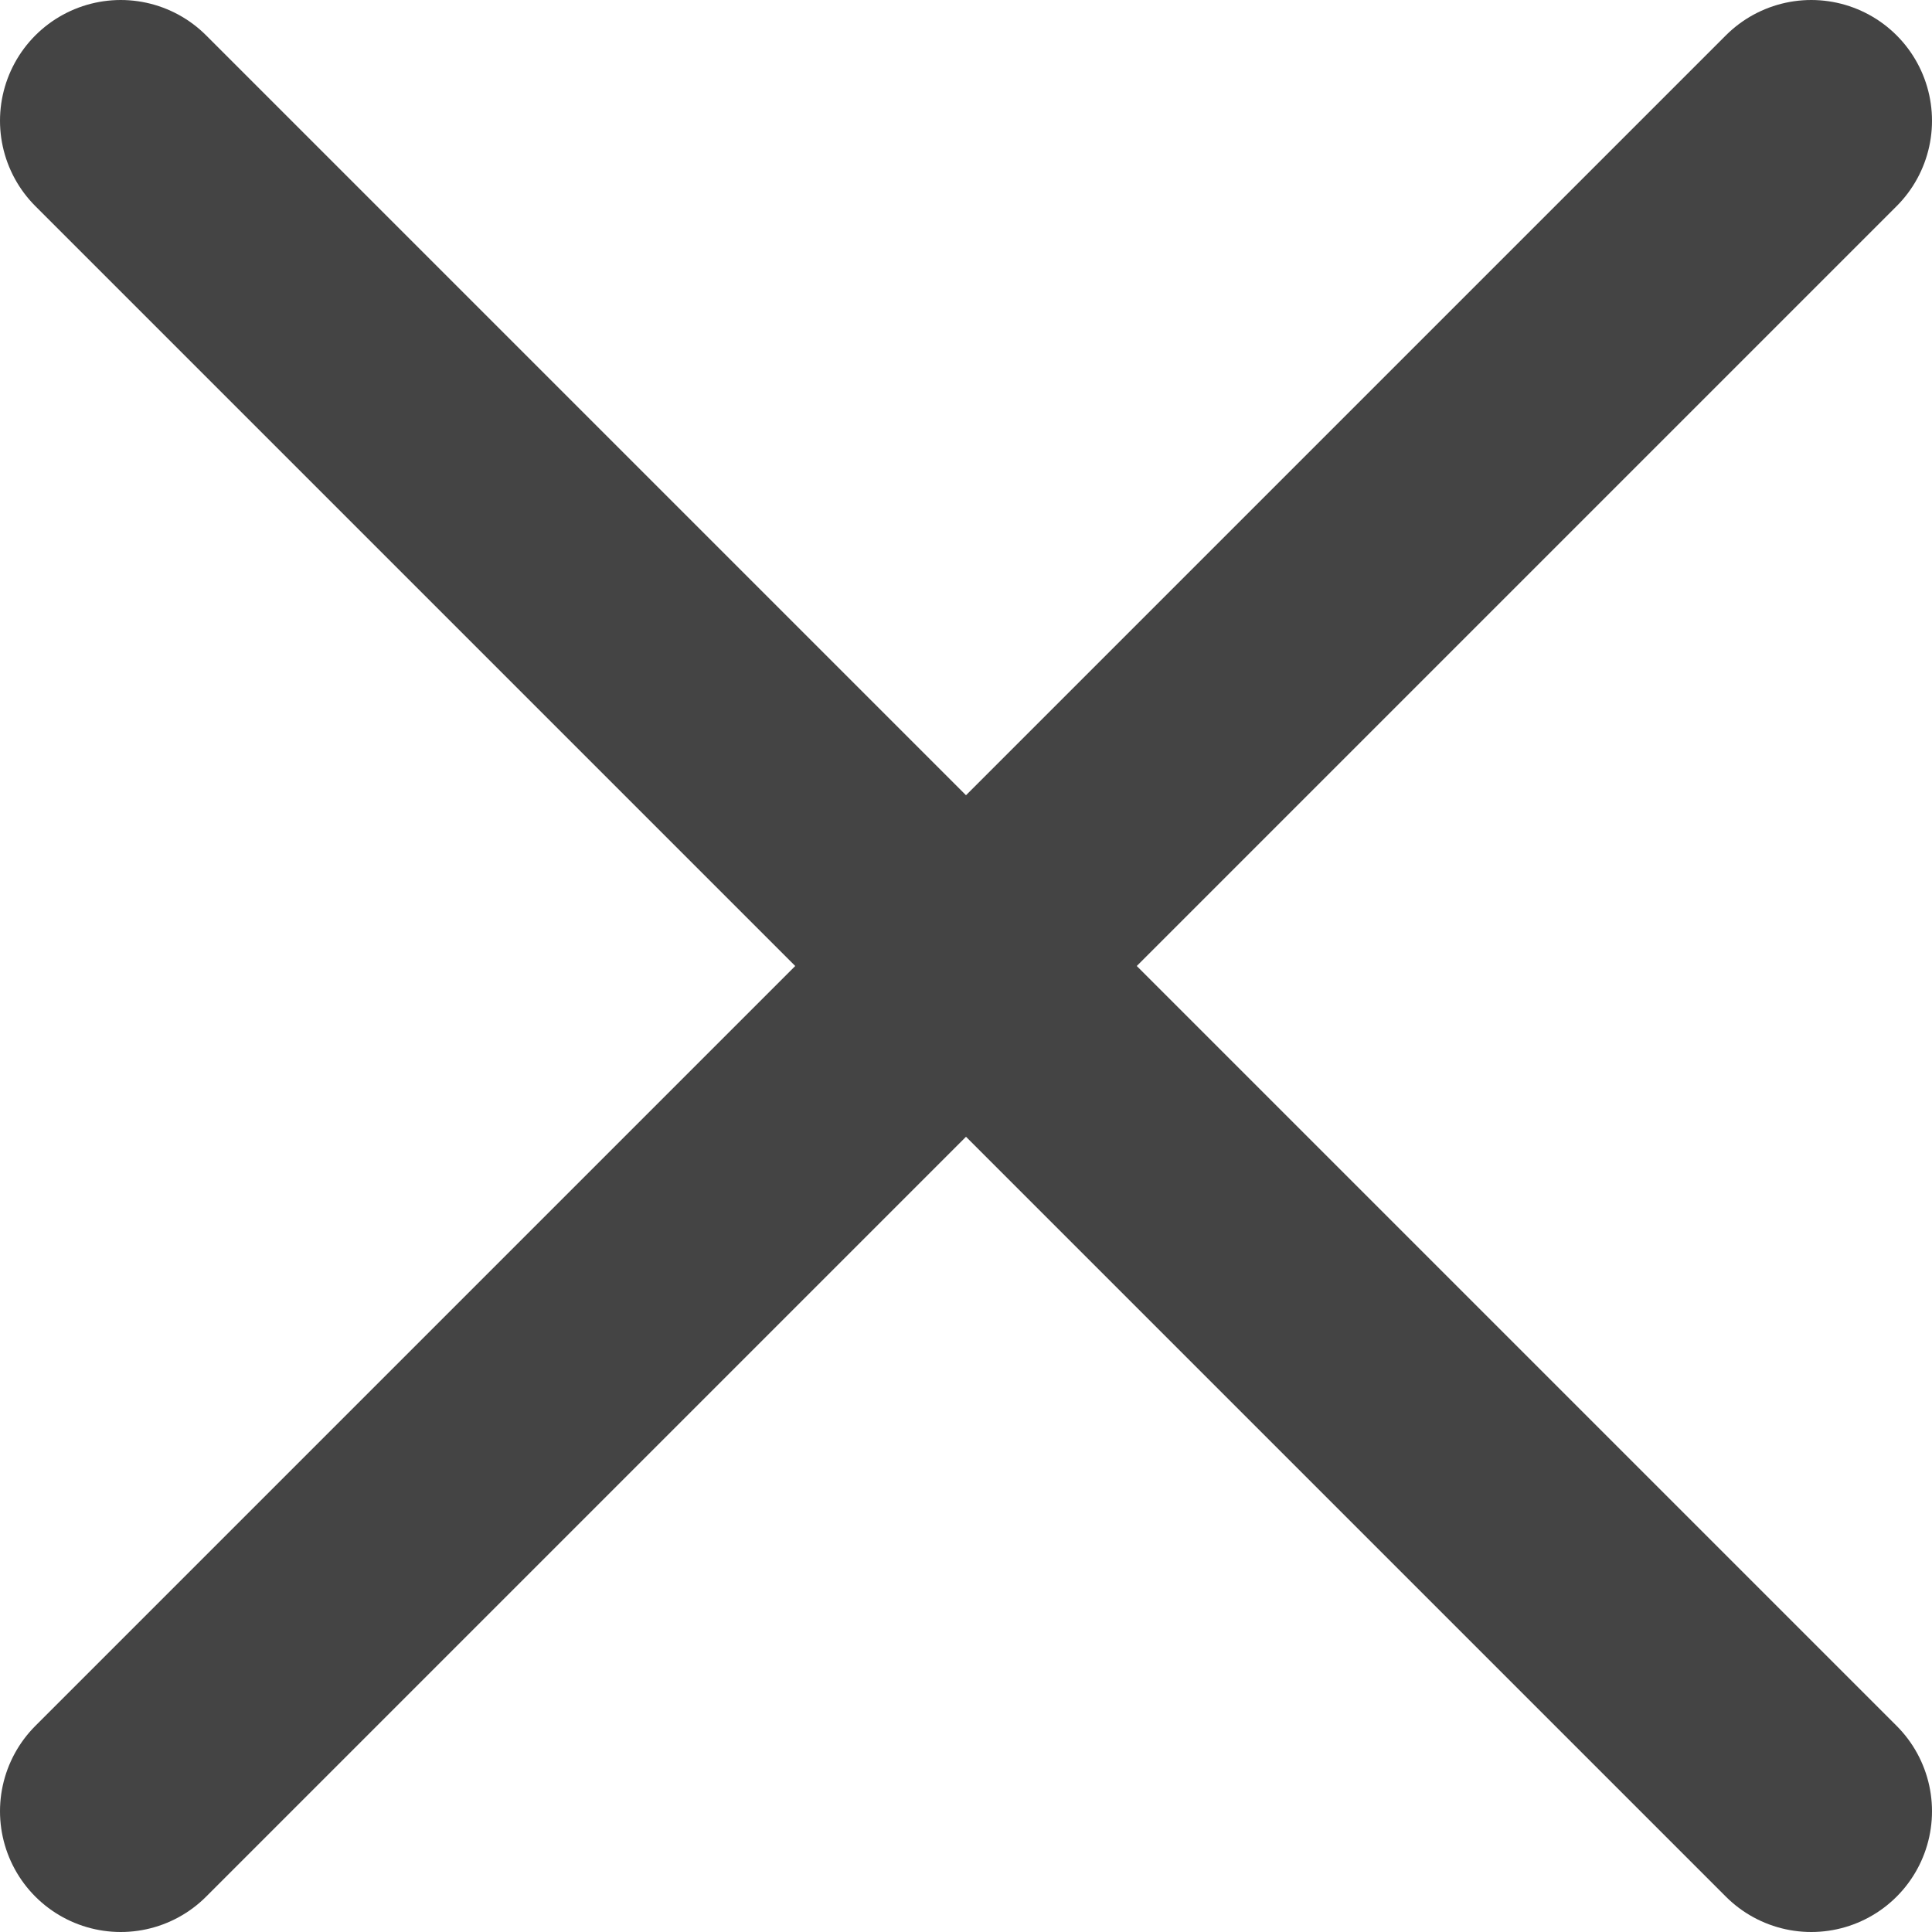
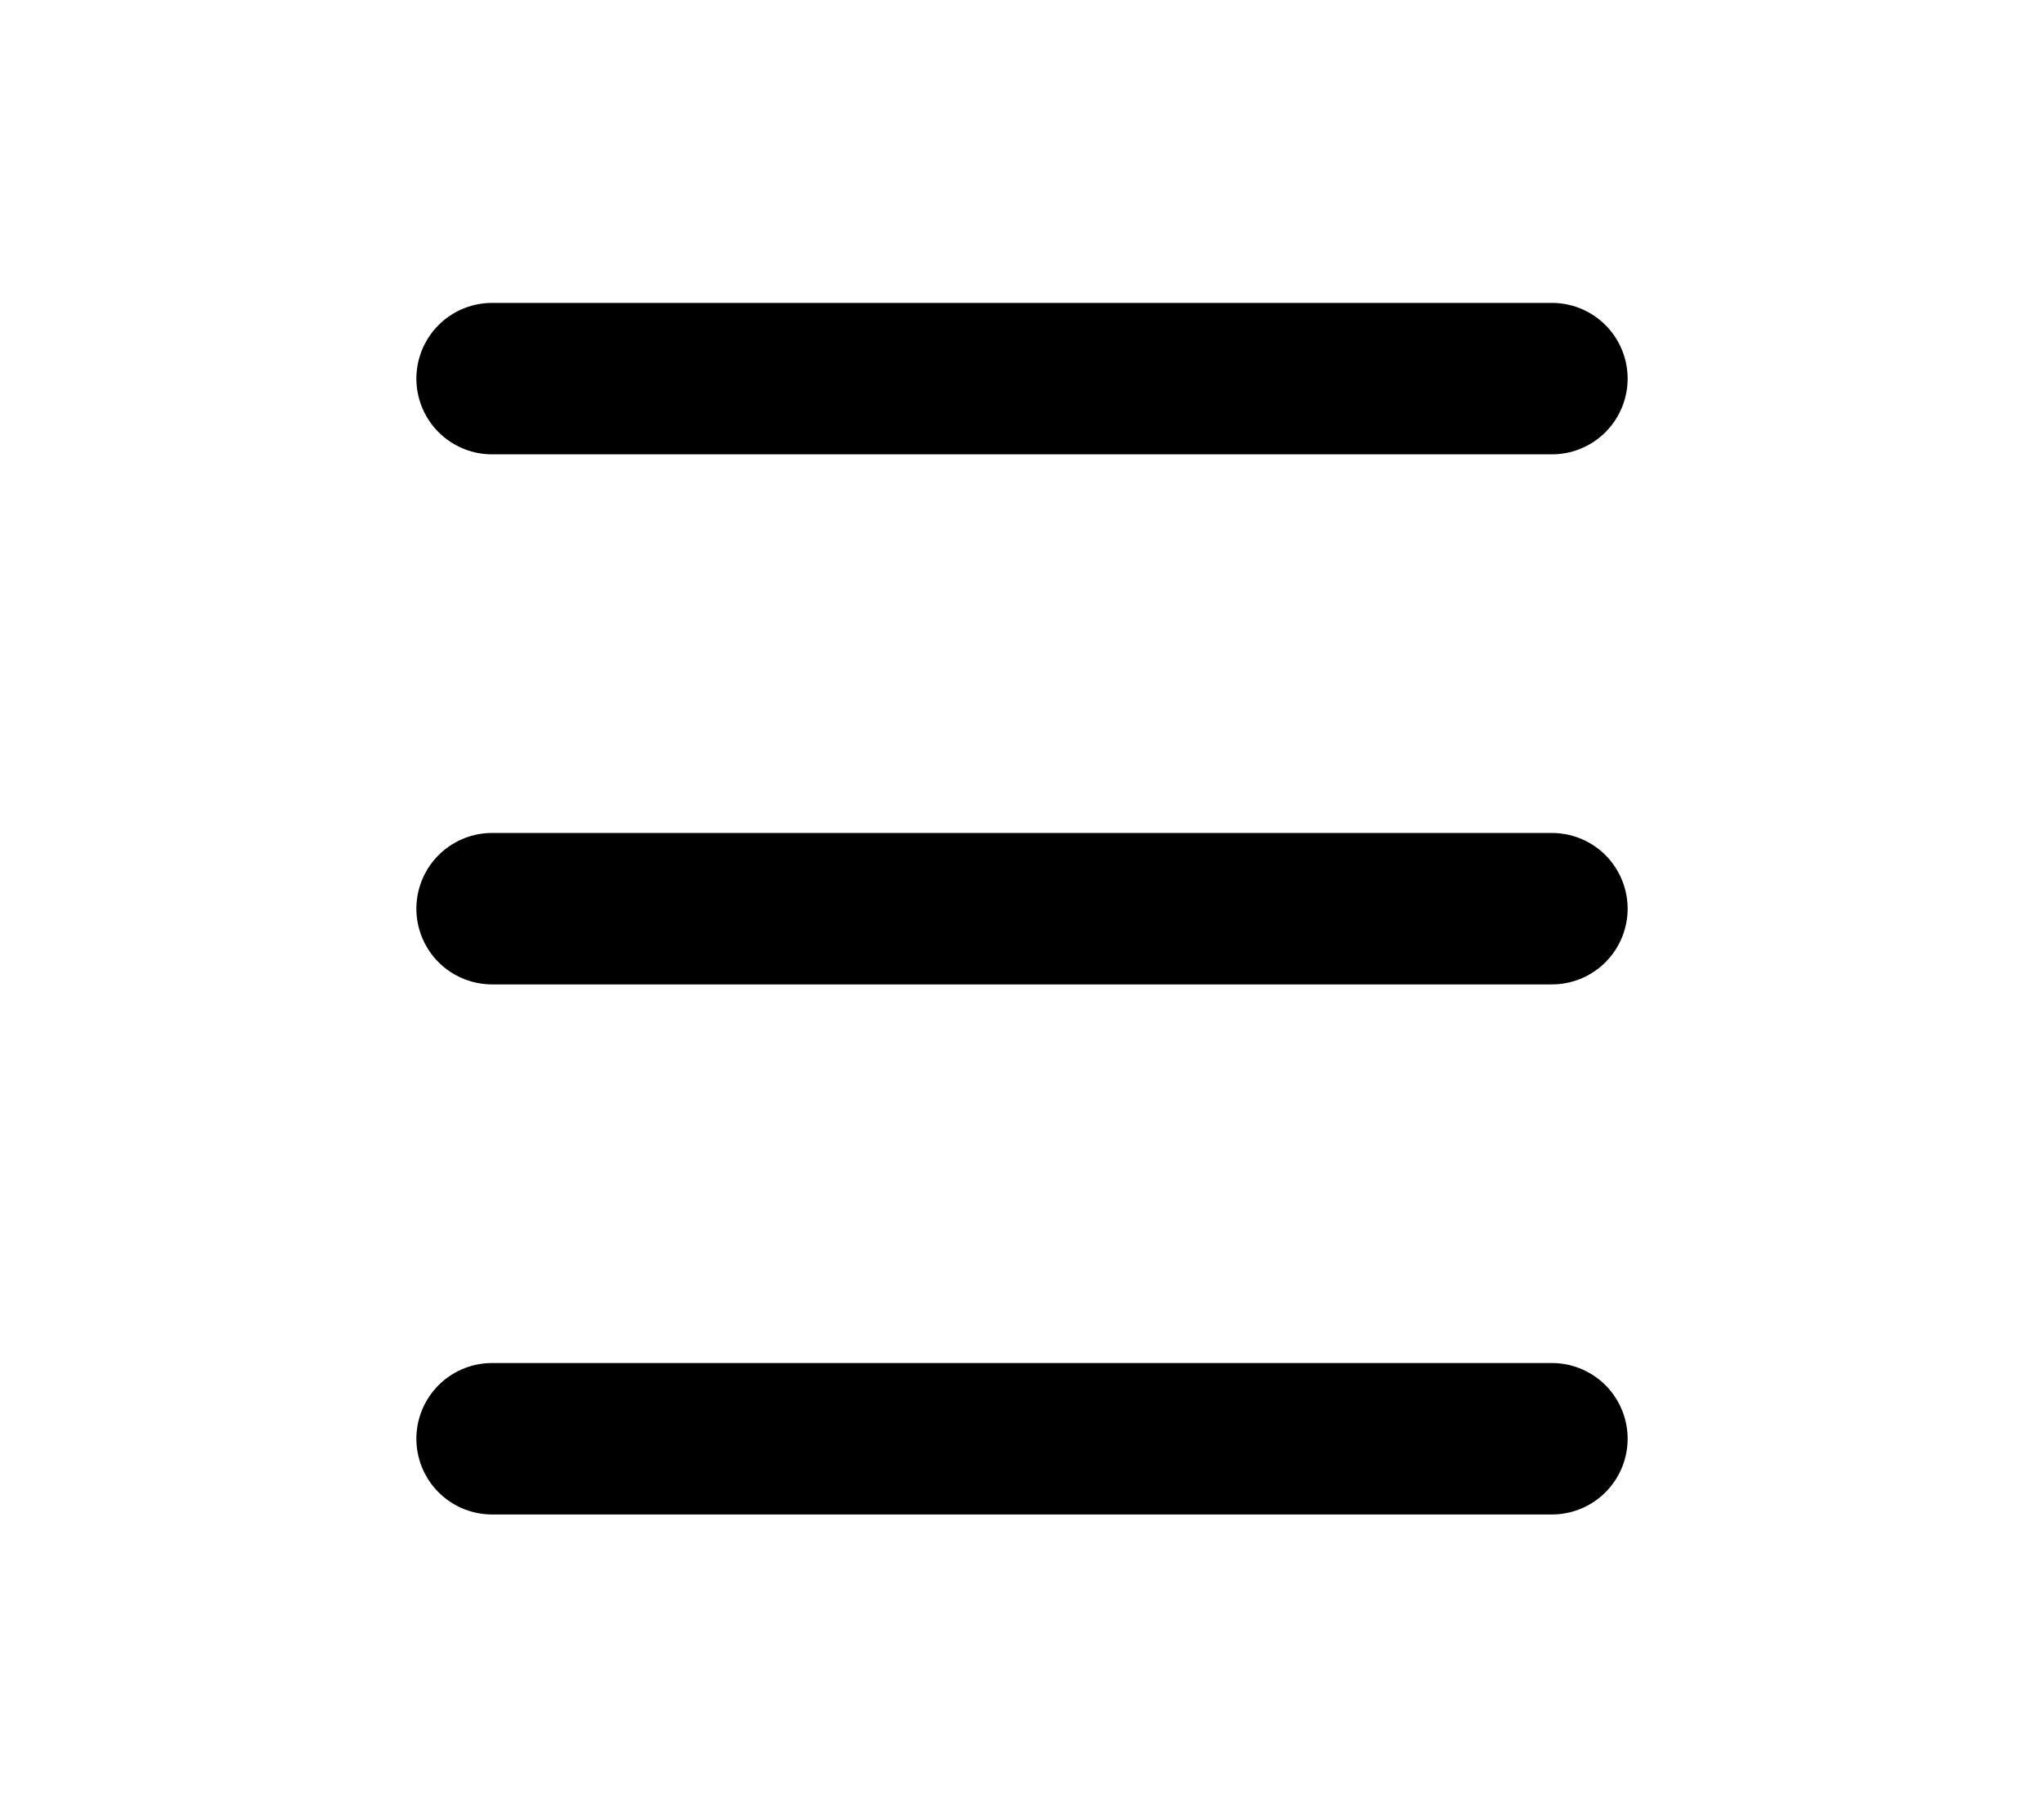
- <svg xmlns="http://www.w3.org/2000/svg" width="16" height="16" viewBox="0 0 16 16" fill="none">
-   <path d="M1 1L8 8L15 1" stroke="#444444" stroke-width="2" stroke-linecap="round" />
-   <path d="M1 15L8 8L15 15" stroke="#444444" stroke-width="2" stroke-linecap="round" />
+ <svg xmlns="http://www.w3.org/2000/svg" width="27" height="24" viewBox="0 0 24 24">
+   <g fill="none" stroke="currentColor" stroke-linecap="round" stroke-width="2">
+     <path d="M5 5L19 5">
+       <animate fill="freeze" attributeName="d" begin="0.2s" dur="0.4s" values="M5 5L19 5;M5 5L19 19" />
+     </path>
+     <path d="M5 12H19">
+       <animate fill="freeze" attributeName="d" dur="0.4s" values="M5 12H19;M12 12H12" />
+       <set attributeName="opacity" begin="0.4s" to="0" />
+     </path>
+     <path d="M5 19L19 19">
+       <animate fill="freeze" attributeName="d" begin="0.2s" dur="0.4s" values="M5 19L19 19;M5 19L19 5" />
+     </path>
+   </g>
</svg>
